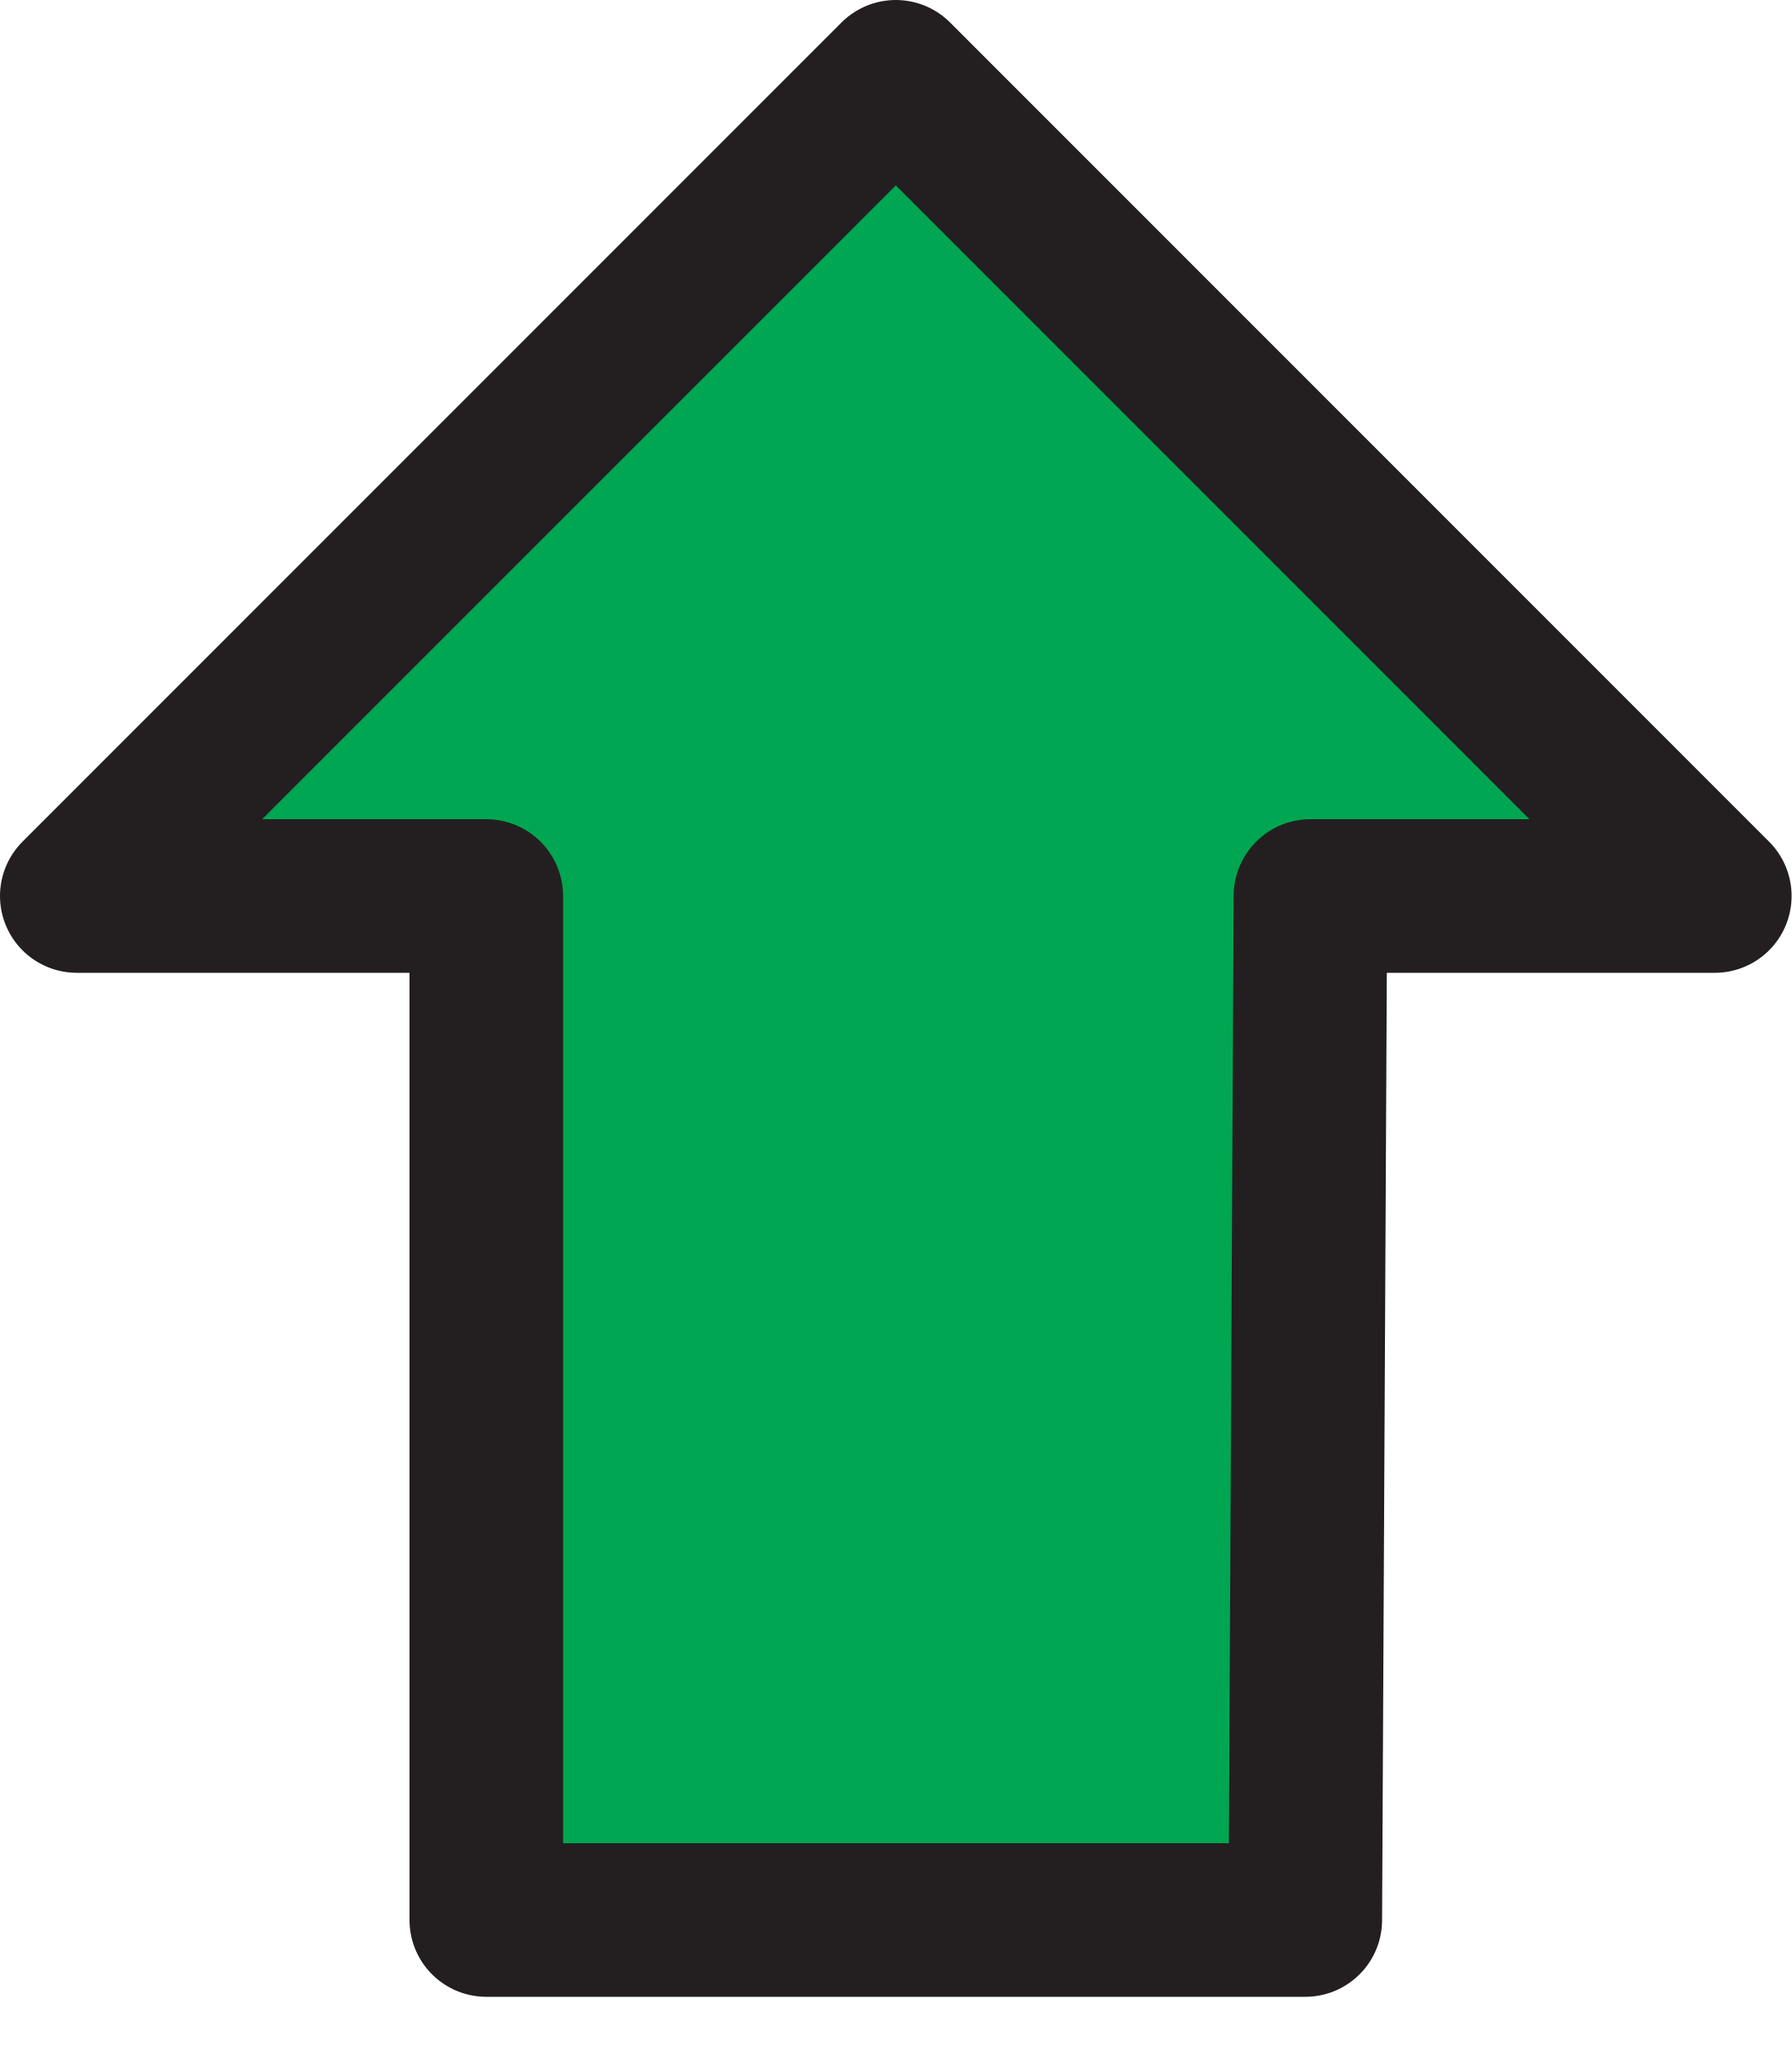
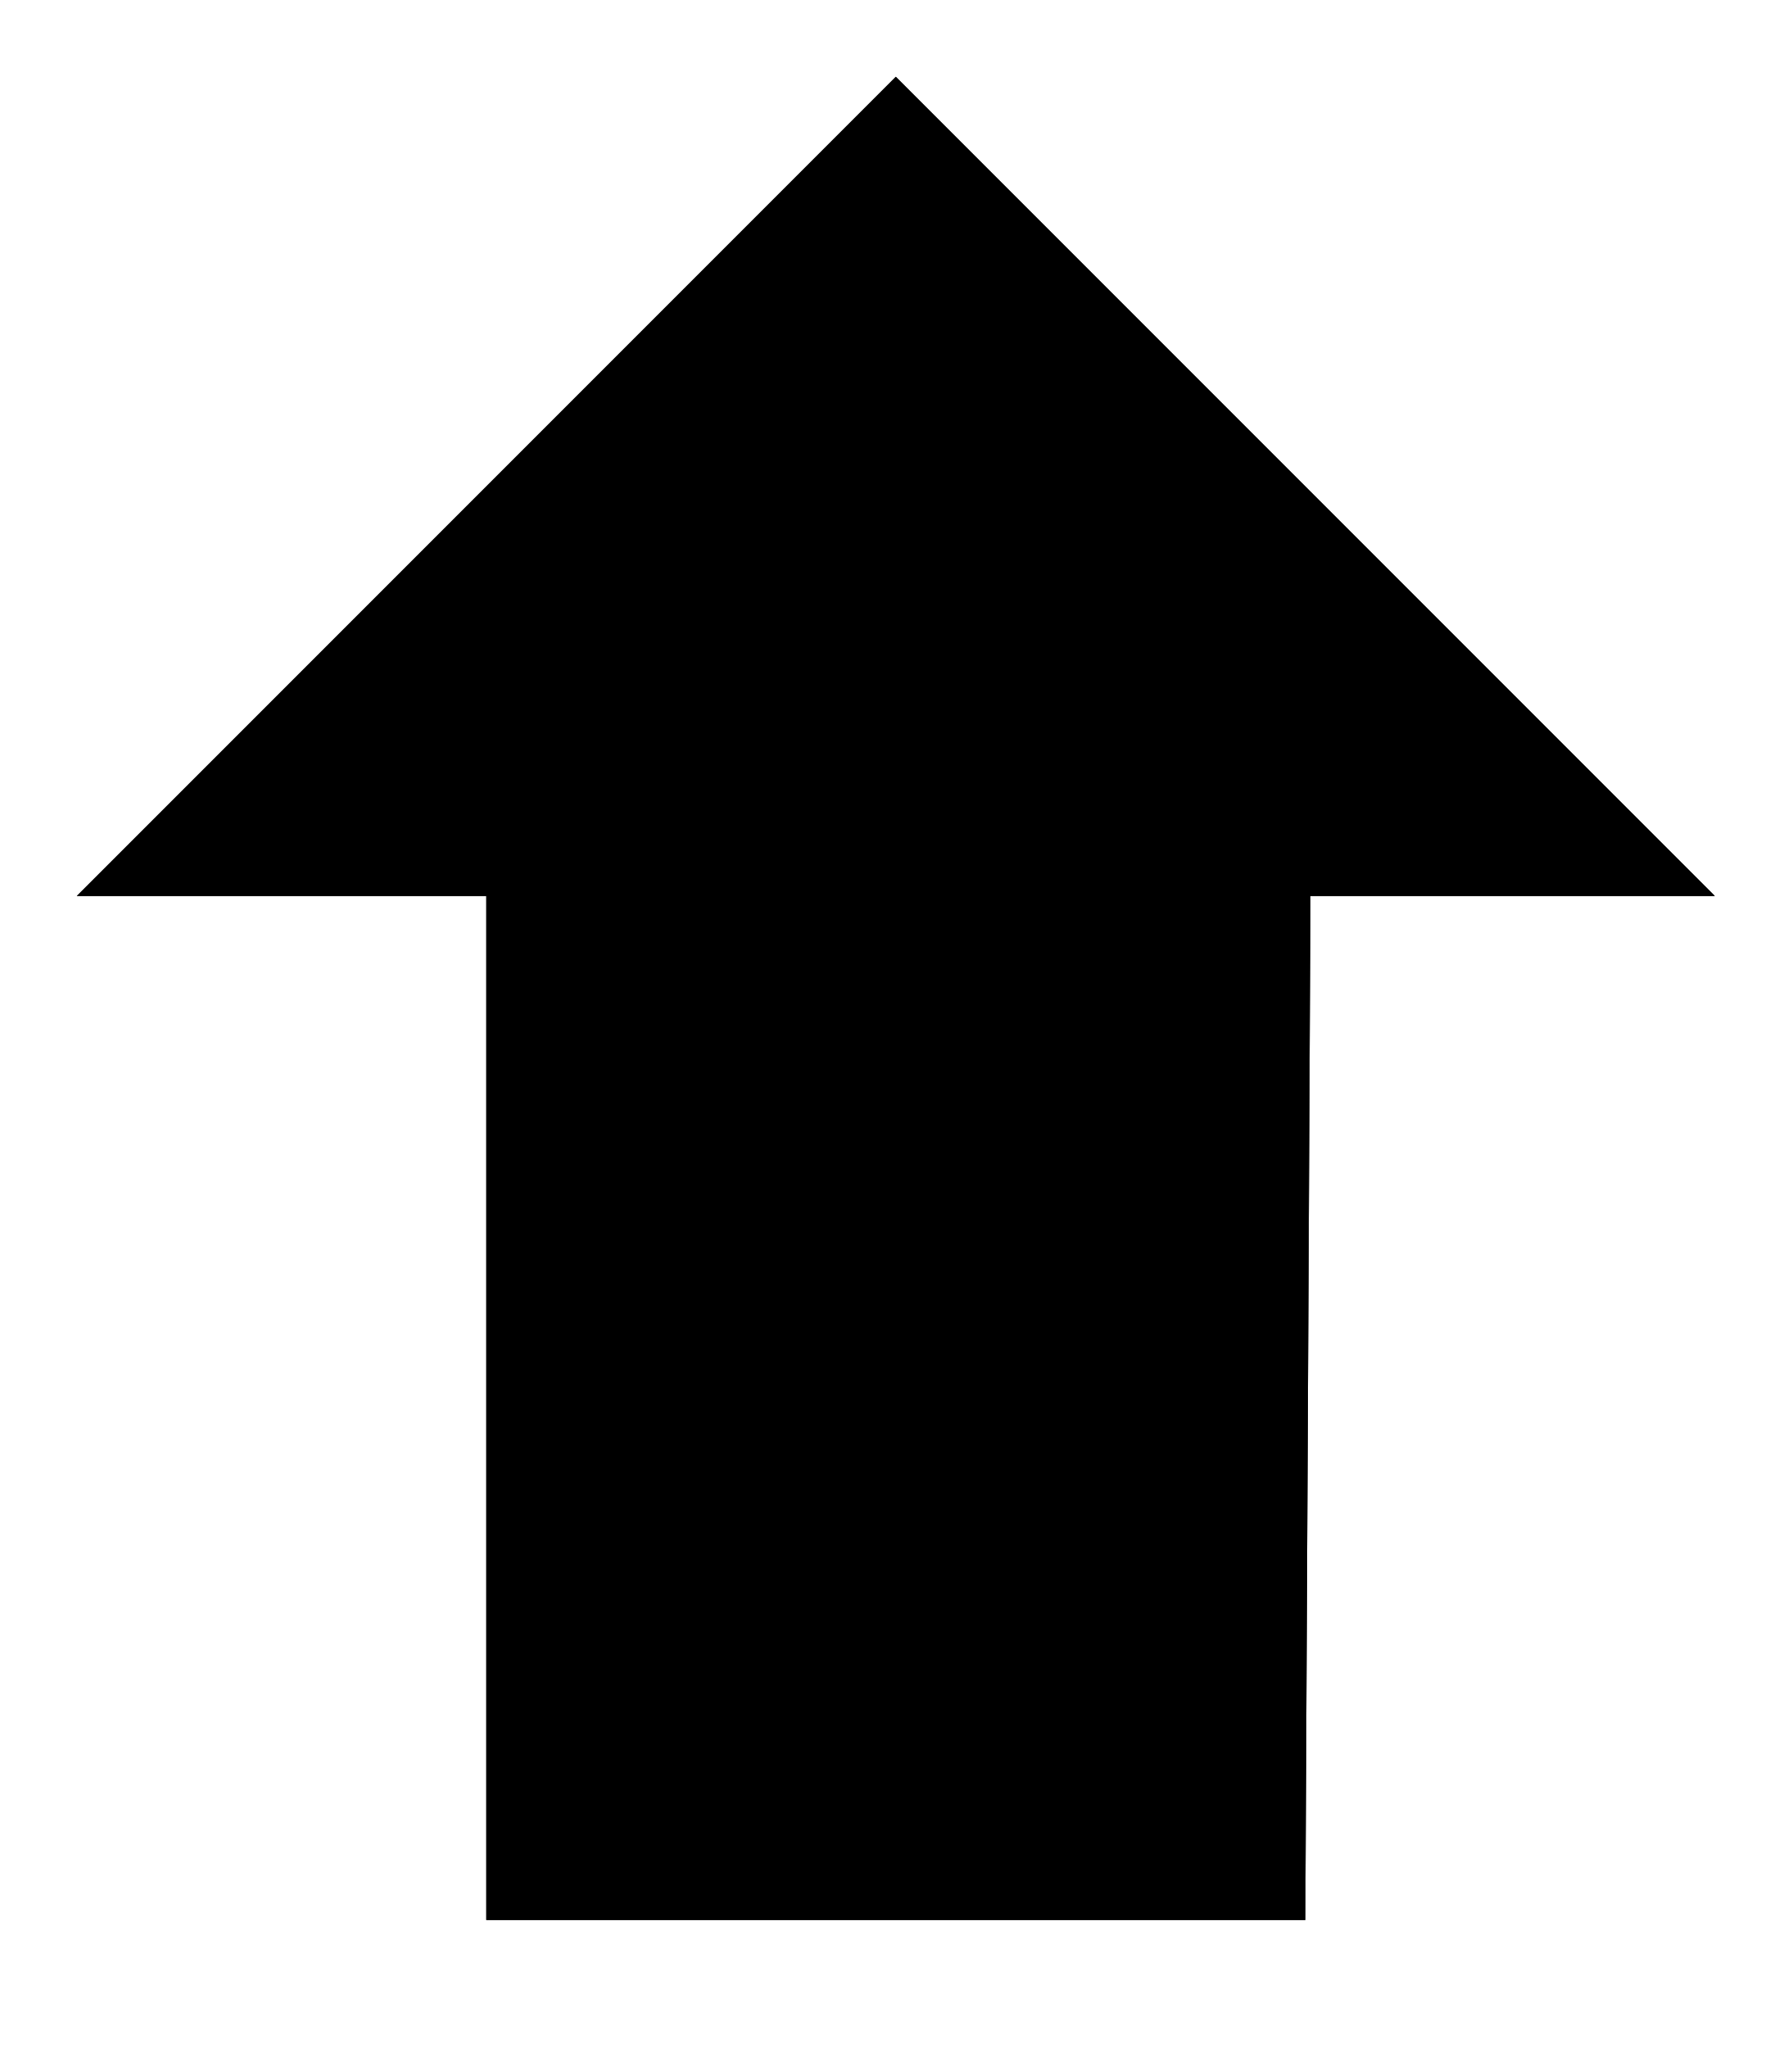
- <svg class="icon icon-upvote" viewBox="0 0 35 40">
-   <style type="text/css">.fill{fill:#00A651;}.stroke{fill:none;stroke:#231F20;stroke-width:3;stroke-linecap:round;stroke-linejoin:round;stroke-miterlimit:10;}</style>
-   <polygon class="fill" points="25.6,17.5 25.5,37.5 9.5,37.5 9.5,17.5 1.5,17.5 17.5,1.5 33.5,17.5 " />
-   <polyline class="stroke" points="25.6,17.5 25.5,37.5 9.5,37.5 9.5,17.5 1.5,17.5 17.5,1.5 33.5,17.5 25.6,17.5 25.6,17.5 " />
+ <svg viewBox="0 0 35 40">
+   <path d="m25.6 17.5-.1 20h-16v-20h-8l16-16 16 16z" />
+   <path style="stroke-width:3;stroke-linecap:round;stroke-linejoin:round;stroke-miterlimit:10" d="m25.6 17.5-.1 20h-16v-20h-8l16-16 16 16h-7.9 0" />
</svg>
